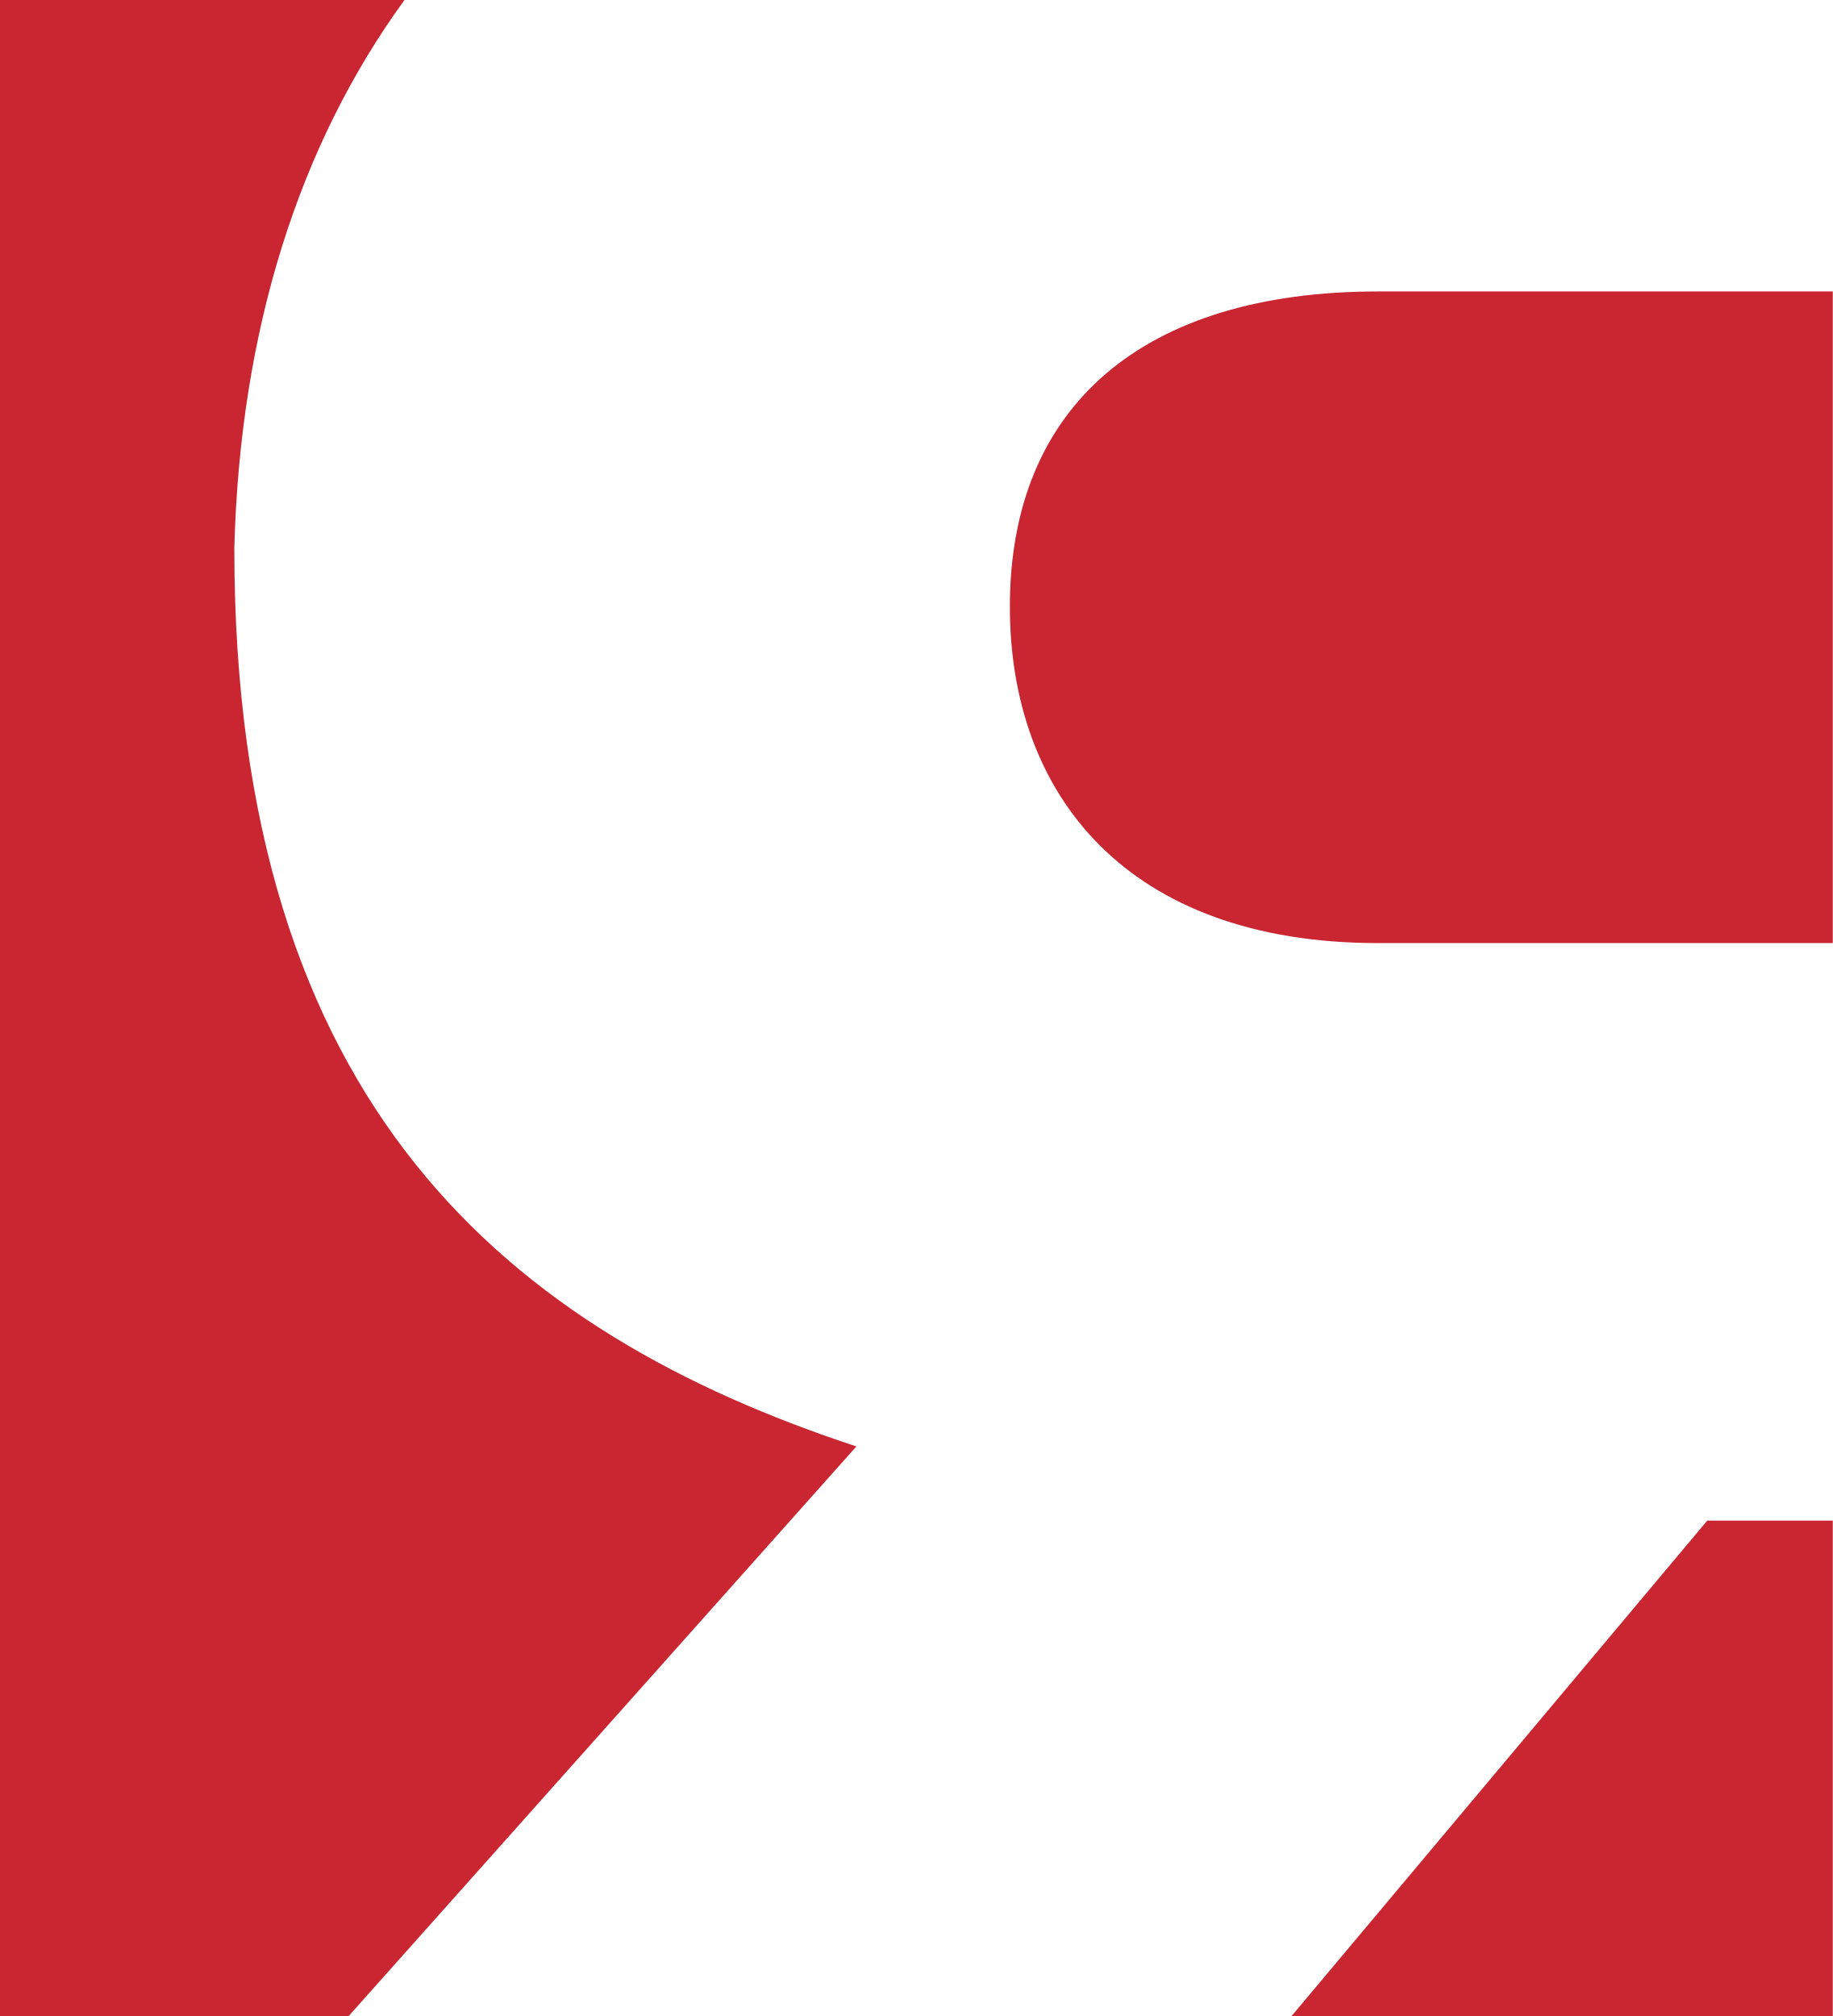
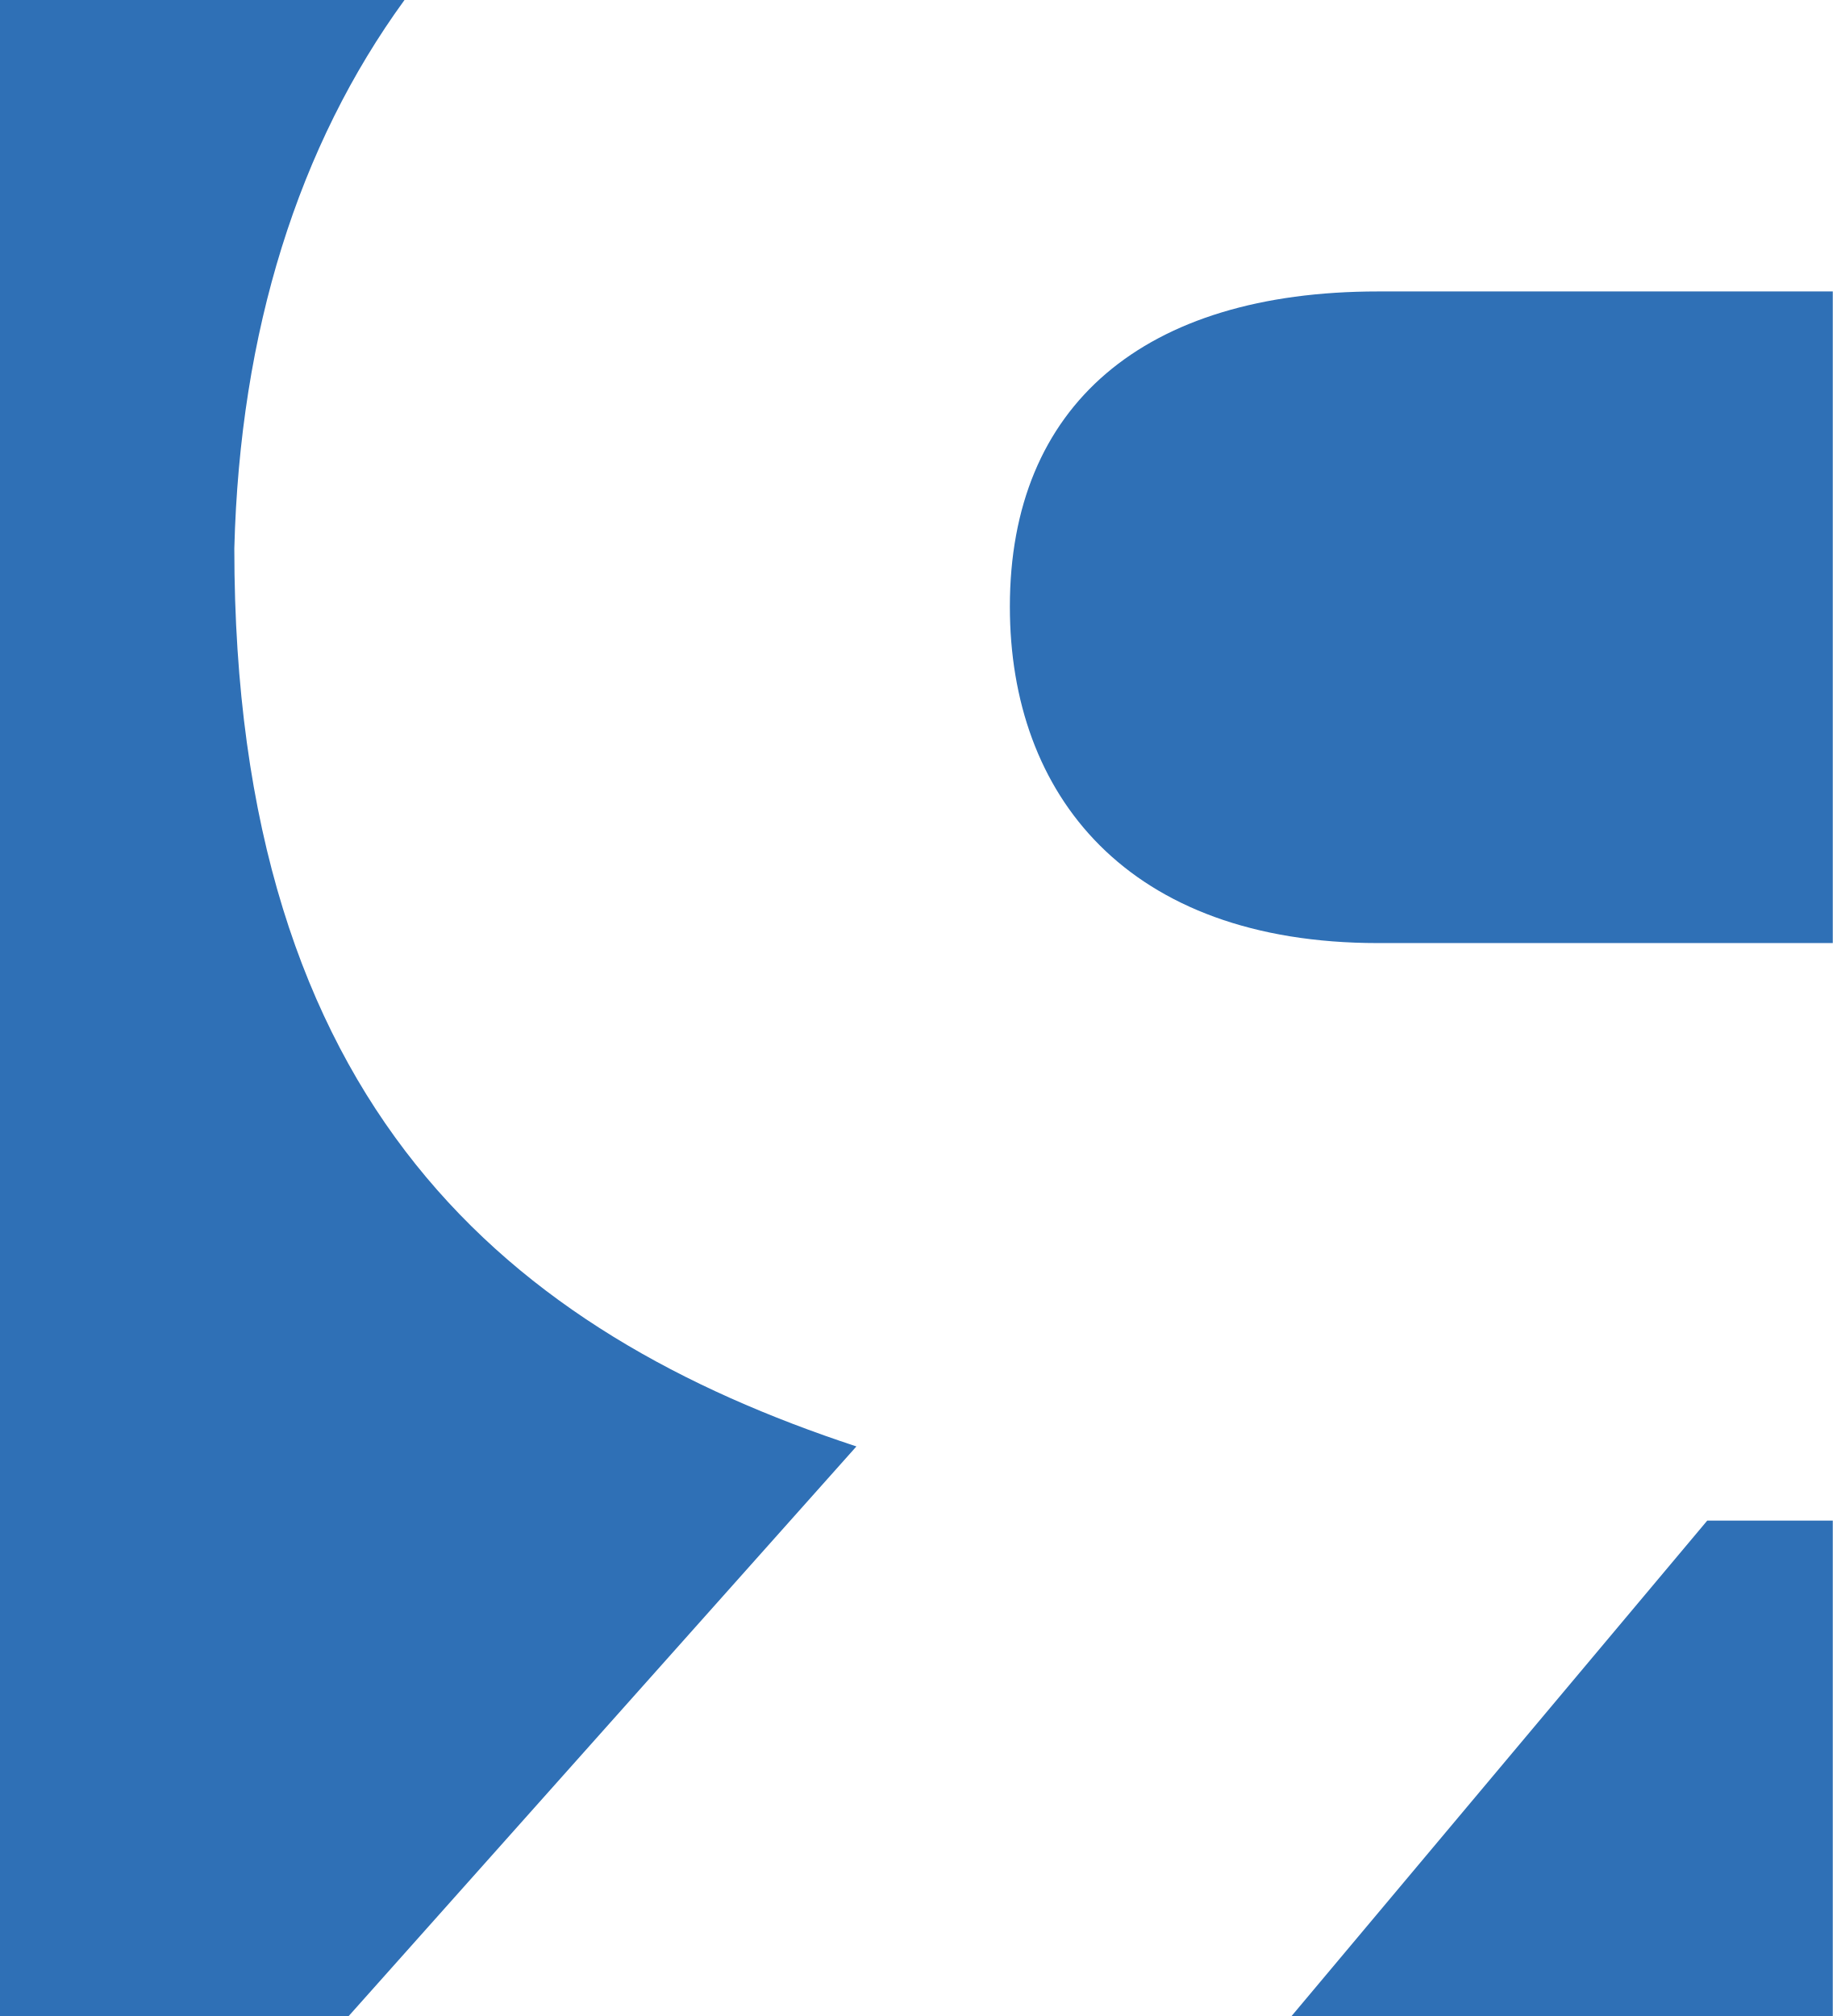
<svg xmlns="http://www.w3.org/2000/svg" width="40" height="44" fill="none" viewBox="0 0 40 44">
-   <path fill="#C92631" fill-rule="evenodd" d="M40 6.36v14.223h-9.924c-5.48 0-8.036-3.237-8.036-7.342 0-4.395 2.922-6.88 8.036-6.88H40zM40 44H28.189l9.071-10.812H40V44zM0 0h8.828C6.514 3.18 5.236 7.227 5.114 11.969c0 12.2 6.028 17.114 13.577 19.6L7.611 44H0V0z" clip-rule="evenodd" />
+   <path fill="#2F70B6" fill-rule="evenodd" d="M40 6.36v14.223h-9.924c-5.48 0-8.036-3.237-8.036-7.342 0-4.395 2.922-6.88 8.036-6.88H40zM40 44H28.189l9.071-10.812H40V44zM0 0h8.828C6.514 3.18 5.236 7.227 5.114 11.969c0 12.2 6.028 17.114 13.577 19.6L7.611 44H0V0z" clip-rule="evenodd" />
</svg>
